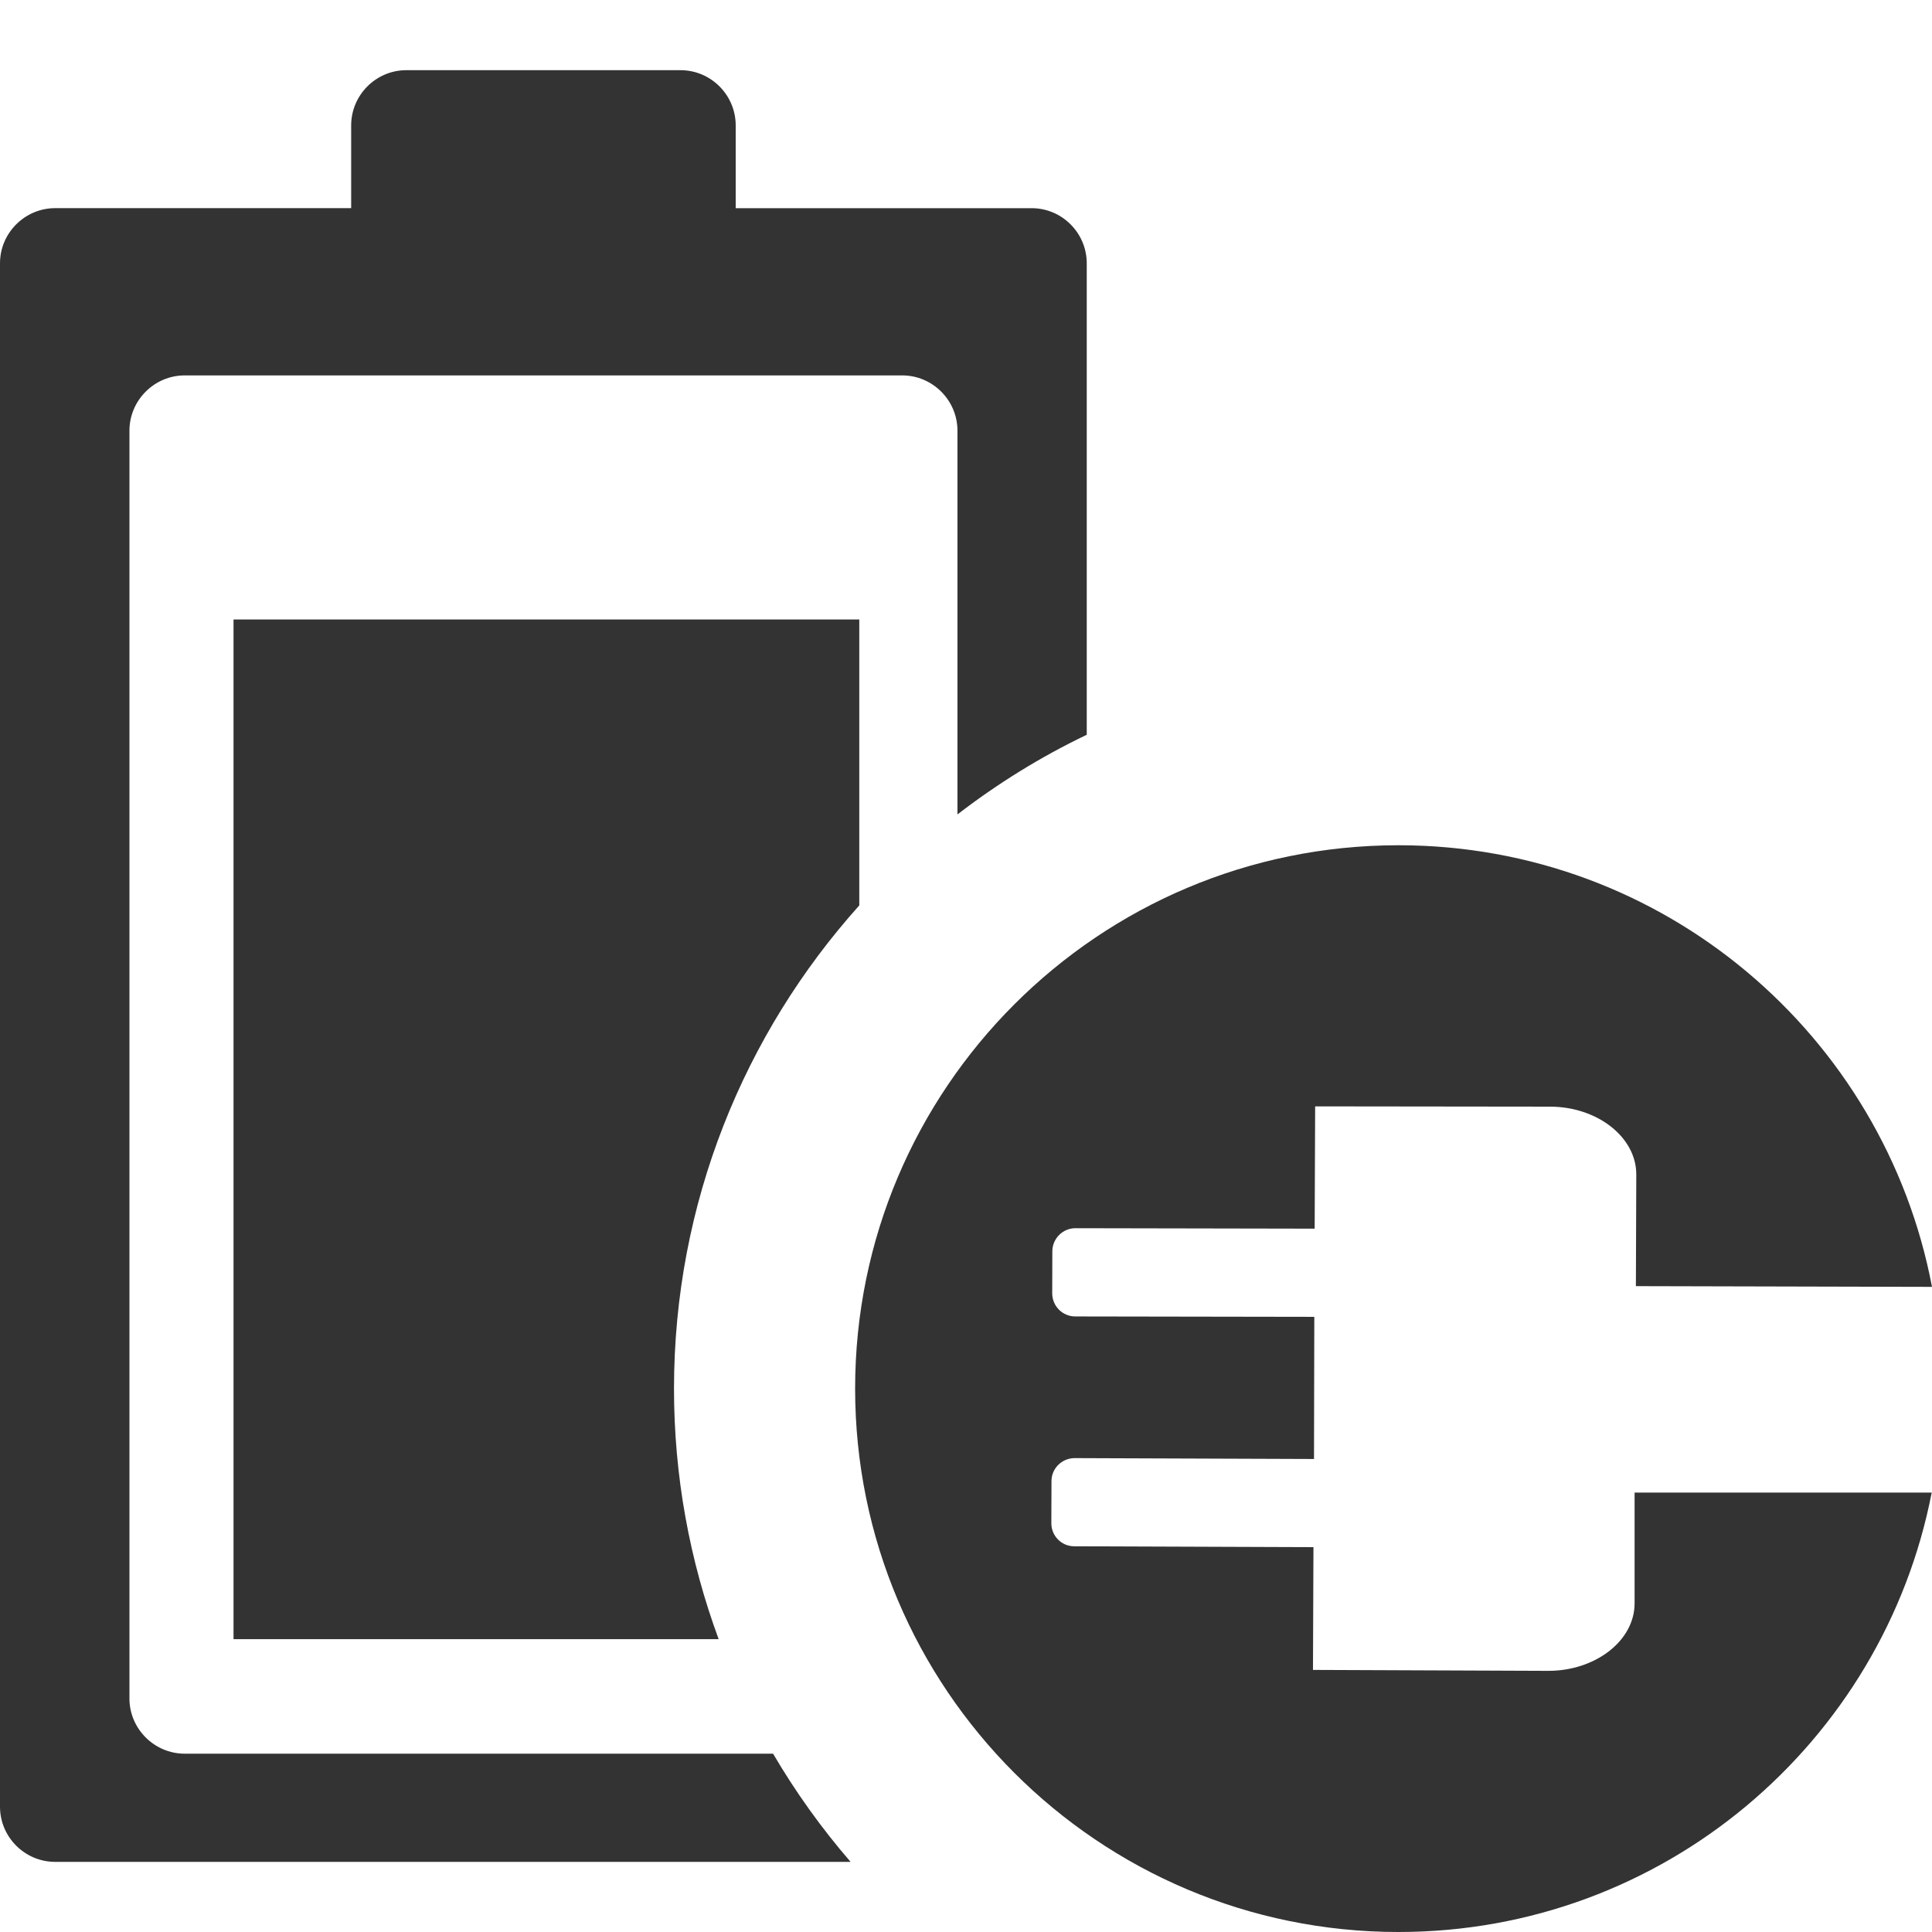
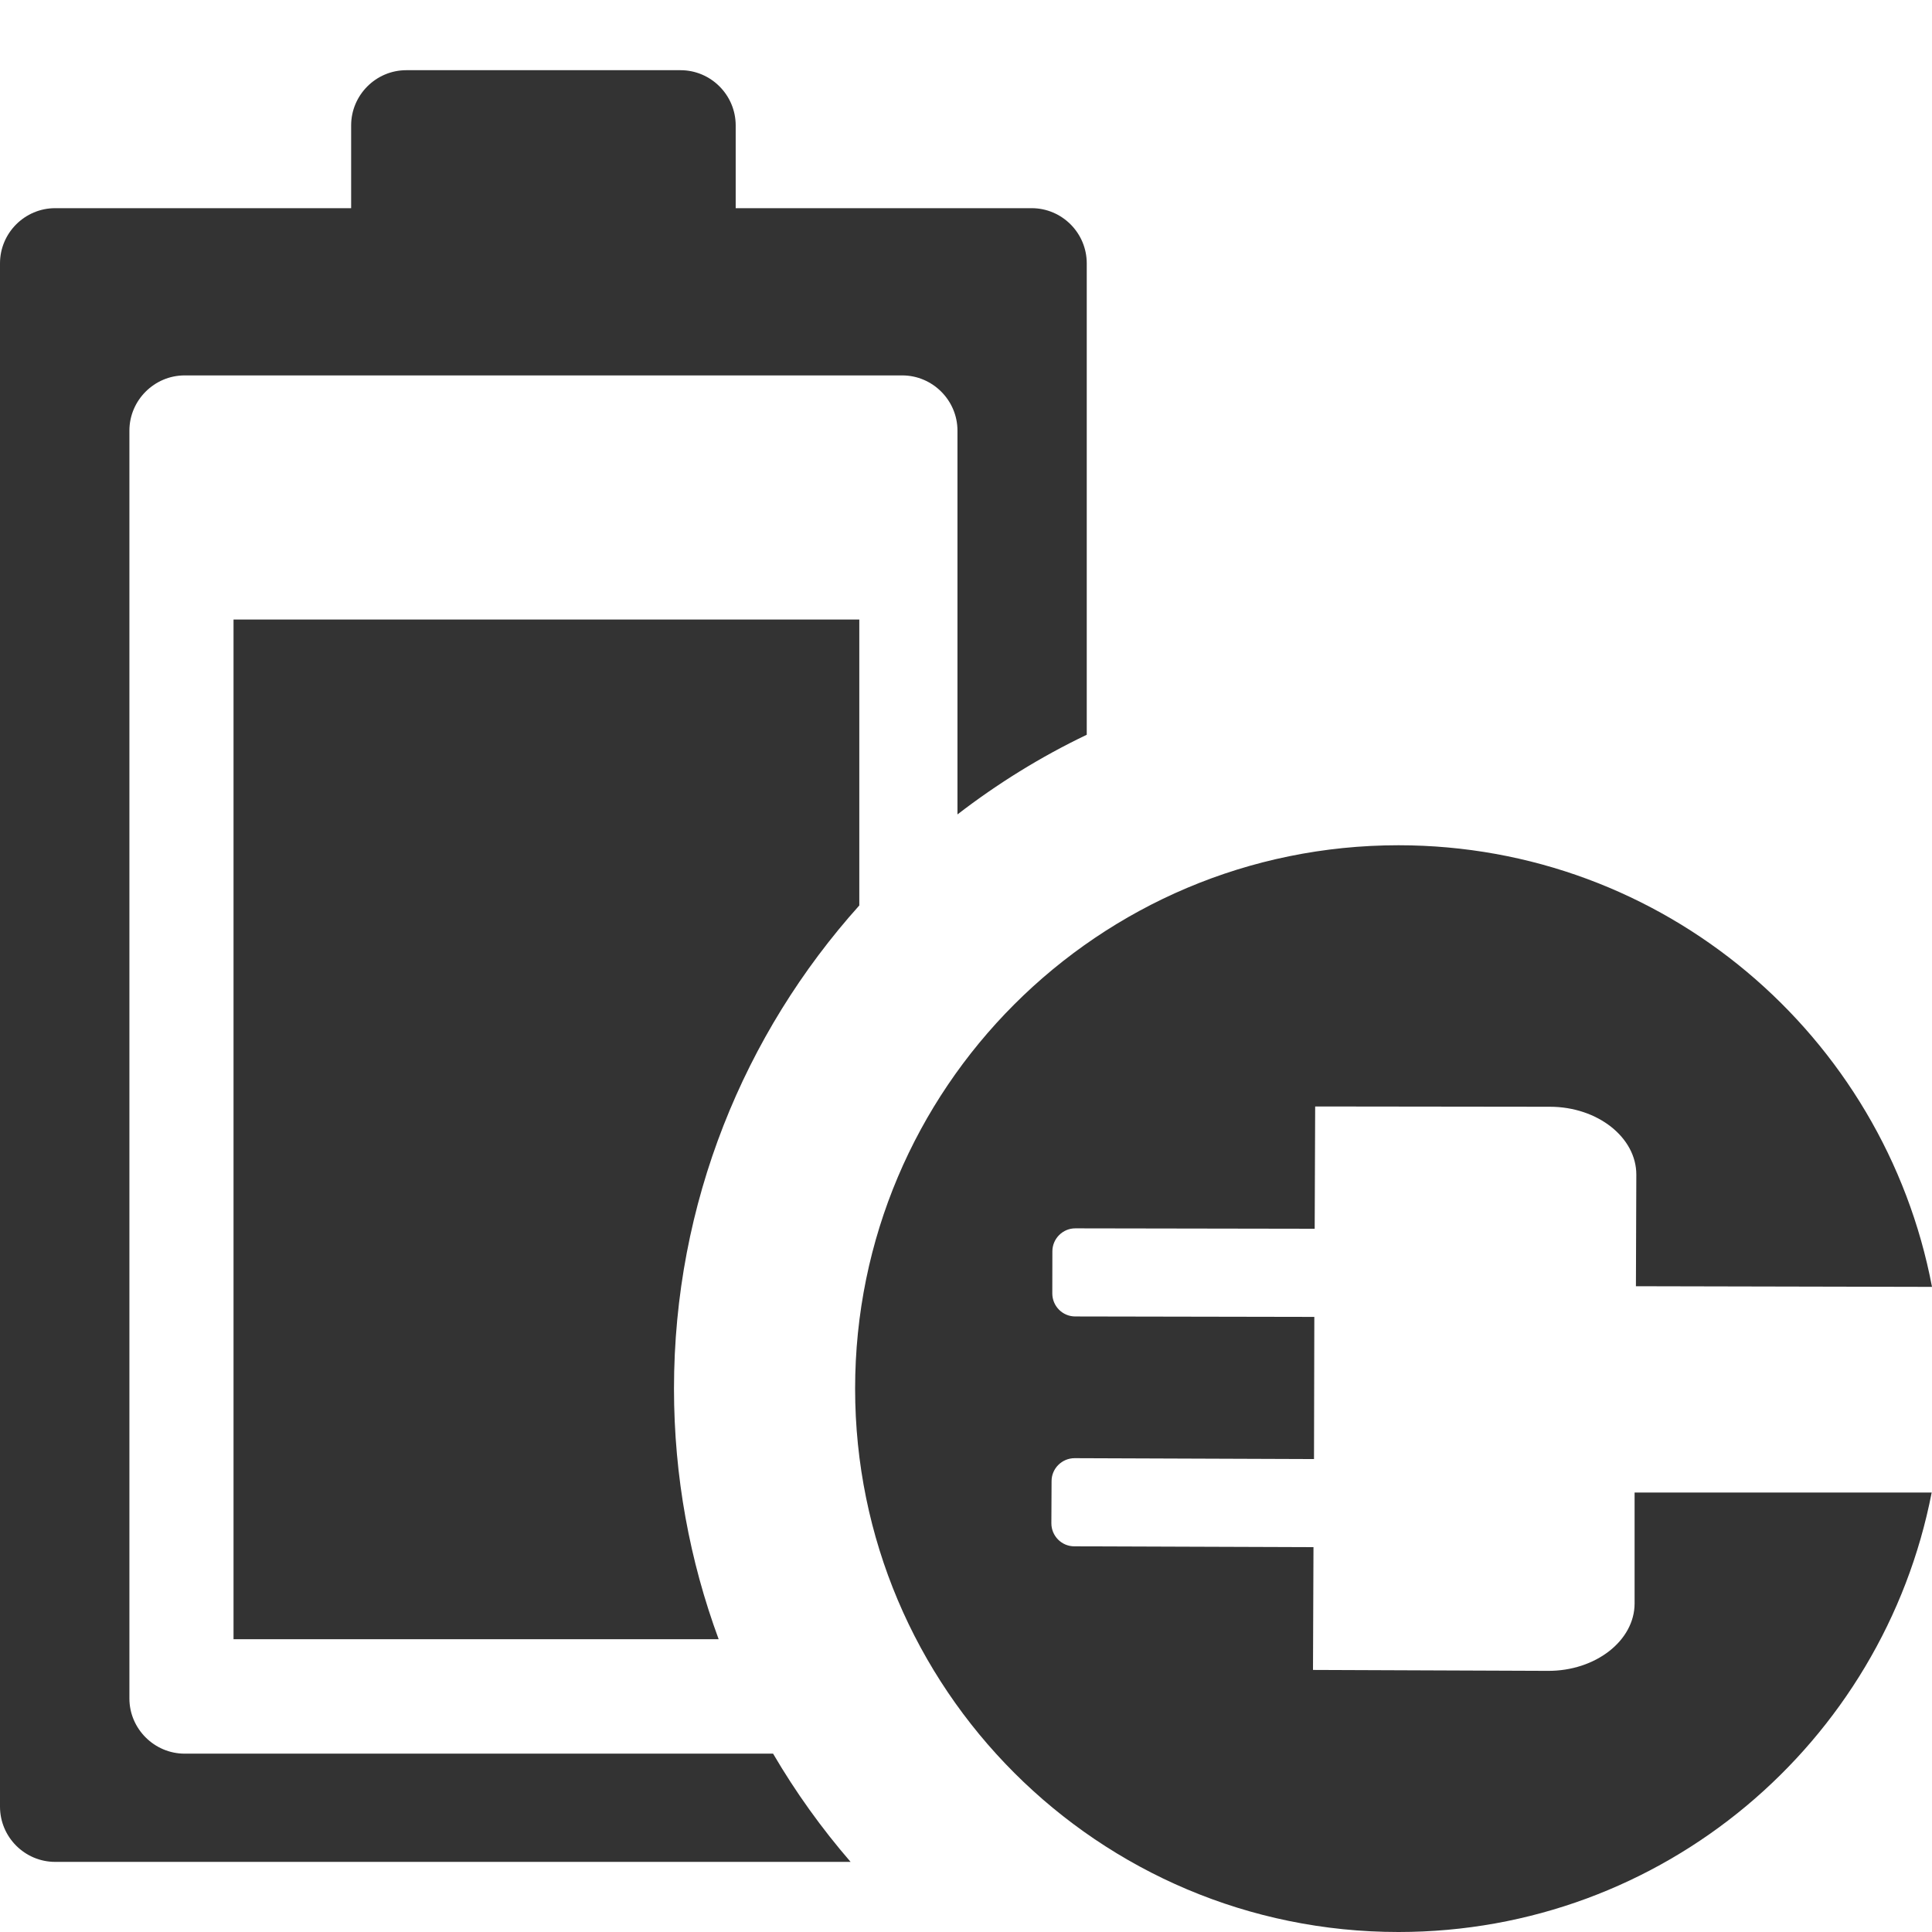
- <svg xmlns="http://www.w3.org/2000/svg" version="1.1" id="icon-m-energy-management-charging7-layer" x="0px" y="0px" width="64px" height="64px" viewBox="0 0 64 64" style="enable-background:new 0 0 64 64;" xml:space="preserve">
+ <svg xmlns="http://www.w3.org/2000/svg" version="1.1" id="icon-m-energy-management-charging7-layer" x="0px" y="0px" width="48px" height="48px" viewBox="0 0 48 48" style="enable-background:new 0 0 48 48;" xml:space="preserve">
  <g id="icon-m-energy-management-charging7">
-     <rect style="fill:none;" width="64" height="64" />
-     <path style="fill:#333333;" d="M25.609,58.093H6.117c-1.003,0-1.829-0.824-1.829-1.827v-42c0-1.005,0.825-1.83,1.829-1.83h23.772   c1.004,0,1.828,0.825,1.828,1.83v12.713c1.326-1.021,2.759-1.91,4.283-2.639V8.723c0-1.006-0.821-1.827-1.826-1.827h-9.803V4.154   c0-1.006-0.822-1.829-1.827-1.829h-9.085c-1.004,0-1.826,0.823-1.826,1.829v2.741H1.828C0.822,6.896,0,7.717,0,8.723v51.125   c0,1.008,0.822,1.829,1.828,1.829h26.349C27.216,60.566,26.356,59.367,25.609,58.093z" />
-     <path style="fill:#333333;" d="M22.327,46c0-6.146,2.325-11.757,6.138-16.007v-9.472H7.736v33.779h16.071   C22.851,51.713,22.327,48.916,22.327,46z" />
-     <path style="fill:#333333;" d="M54.148,49.444v3.675c-0.003,1.23-1.296,2.236-2.872,2.23l-7.782-0.031l0.016-4.066l-7.924-0.029   c-0.42,0-0.761-0.342-0.759-0.766l0.005-1.396c0-0.418,0.346-0.759,0.766-0.759l7.93,0.029l0.01-4.709l-7.922-0.013   c-0.421-0.002-0.76-0.345-0.76-0.766l0.004-1.396c0.004-0.42,0.347-0.763,0.766-0.761l7.924,0.015l0.016-4.051l7.782,0.009   c1.576,0.003,2.86,1.019,2.856,2.249l-0.013,3.697L64,42.629C62.42,34.303,55.114,28,46.327,28c-9.94,0-18,8.059-18,18   c0,9.939,8.06,18,18,18c8.763,0,16.055-6.264,17.663-14.556H54.148z" />
+     <rect style="fill:none;" width="48" height="48" />
+     <path style="fill:#333333;" d="M19.207,43.569H4.587c-0.752,0-1.372-0.618-1.372-1.37v-31.5c0-0.754,0.619-1.372,1.372-1.372   h17.829c0.753,0,1.372,0.618,1.372,1.372v9.535c0.995-0.766,2.069-1.433,3.212-1.979V6.543c0-0.756-0.616-1.371-1.369-1.371h-7.353   V3.116c0-0.755-0.616-1.372-1.37-1.372h-6.814c-0.753,0-1.37,0.617-1.37,1.372v2.056H1.371C0.617,5.172,0,5.787,0,6.543v38.342   c0,0.758,0.617,1.373,1.371,1.373h19.762C20.412,45.425,19.767,44.525,19.207,43.569z" />
+     <path style="fill:#333333;" d="M16.745,34.5c0-4.609,1.744-8.817,4.604-12.004v-7.104H5.802v25.334h12.053   C17.138,38.784,16.745,36.687,16.745,34.5z" />
+     <path style="fill:#333333;" d="M40.611,37.082v2.758c-0.002,0.923-0.972,1.678-2.154,1.672l-5.836-0.023l0.012-3.05l-5.943-0.021   c-0.314,0-0.57-0.258-0.569-0.574l0.005-1.047c0-0.314,0.259-0.569,0.572-0.569l5.948,0.022l0.008-3.532l-5.942-0.011   c-0.315-0.001-0.568-0.258-0.568-0.573l0.002-1.048c0.002-0.314,0.26-0.571,0.574-0.568l5.943,0.01l0.012-3.038l5.836,0.007   c1.183,0.002,2.145,0.764,2.143,1.688l-0.01,2.771L48,31.972C46.815,25.728,41.336,21,34.745,21c-7.456,0-13.5,6.044-13.5,13.5   c0,7.455,6.044,13.5,13.5,13.5c6.571,0,12.041-4.697,13.247-10.918H40.611z" />
  </g>
</svg>
